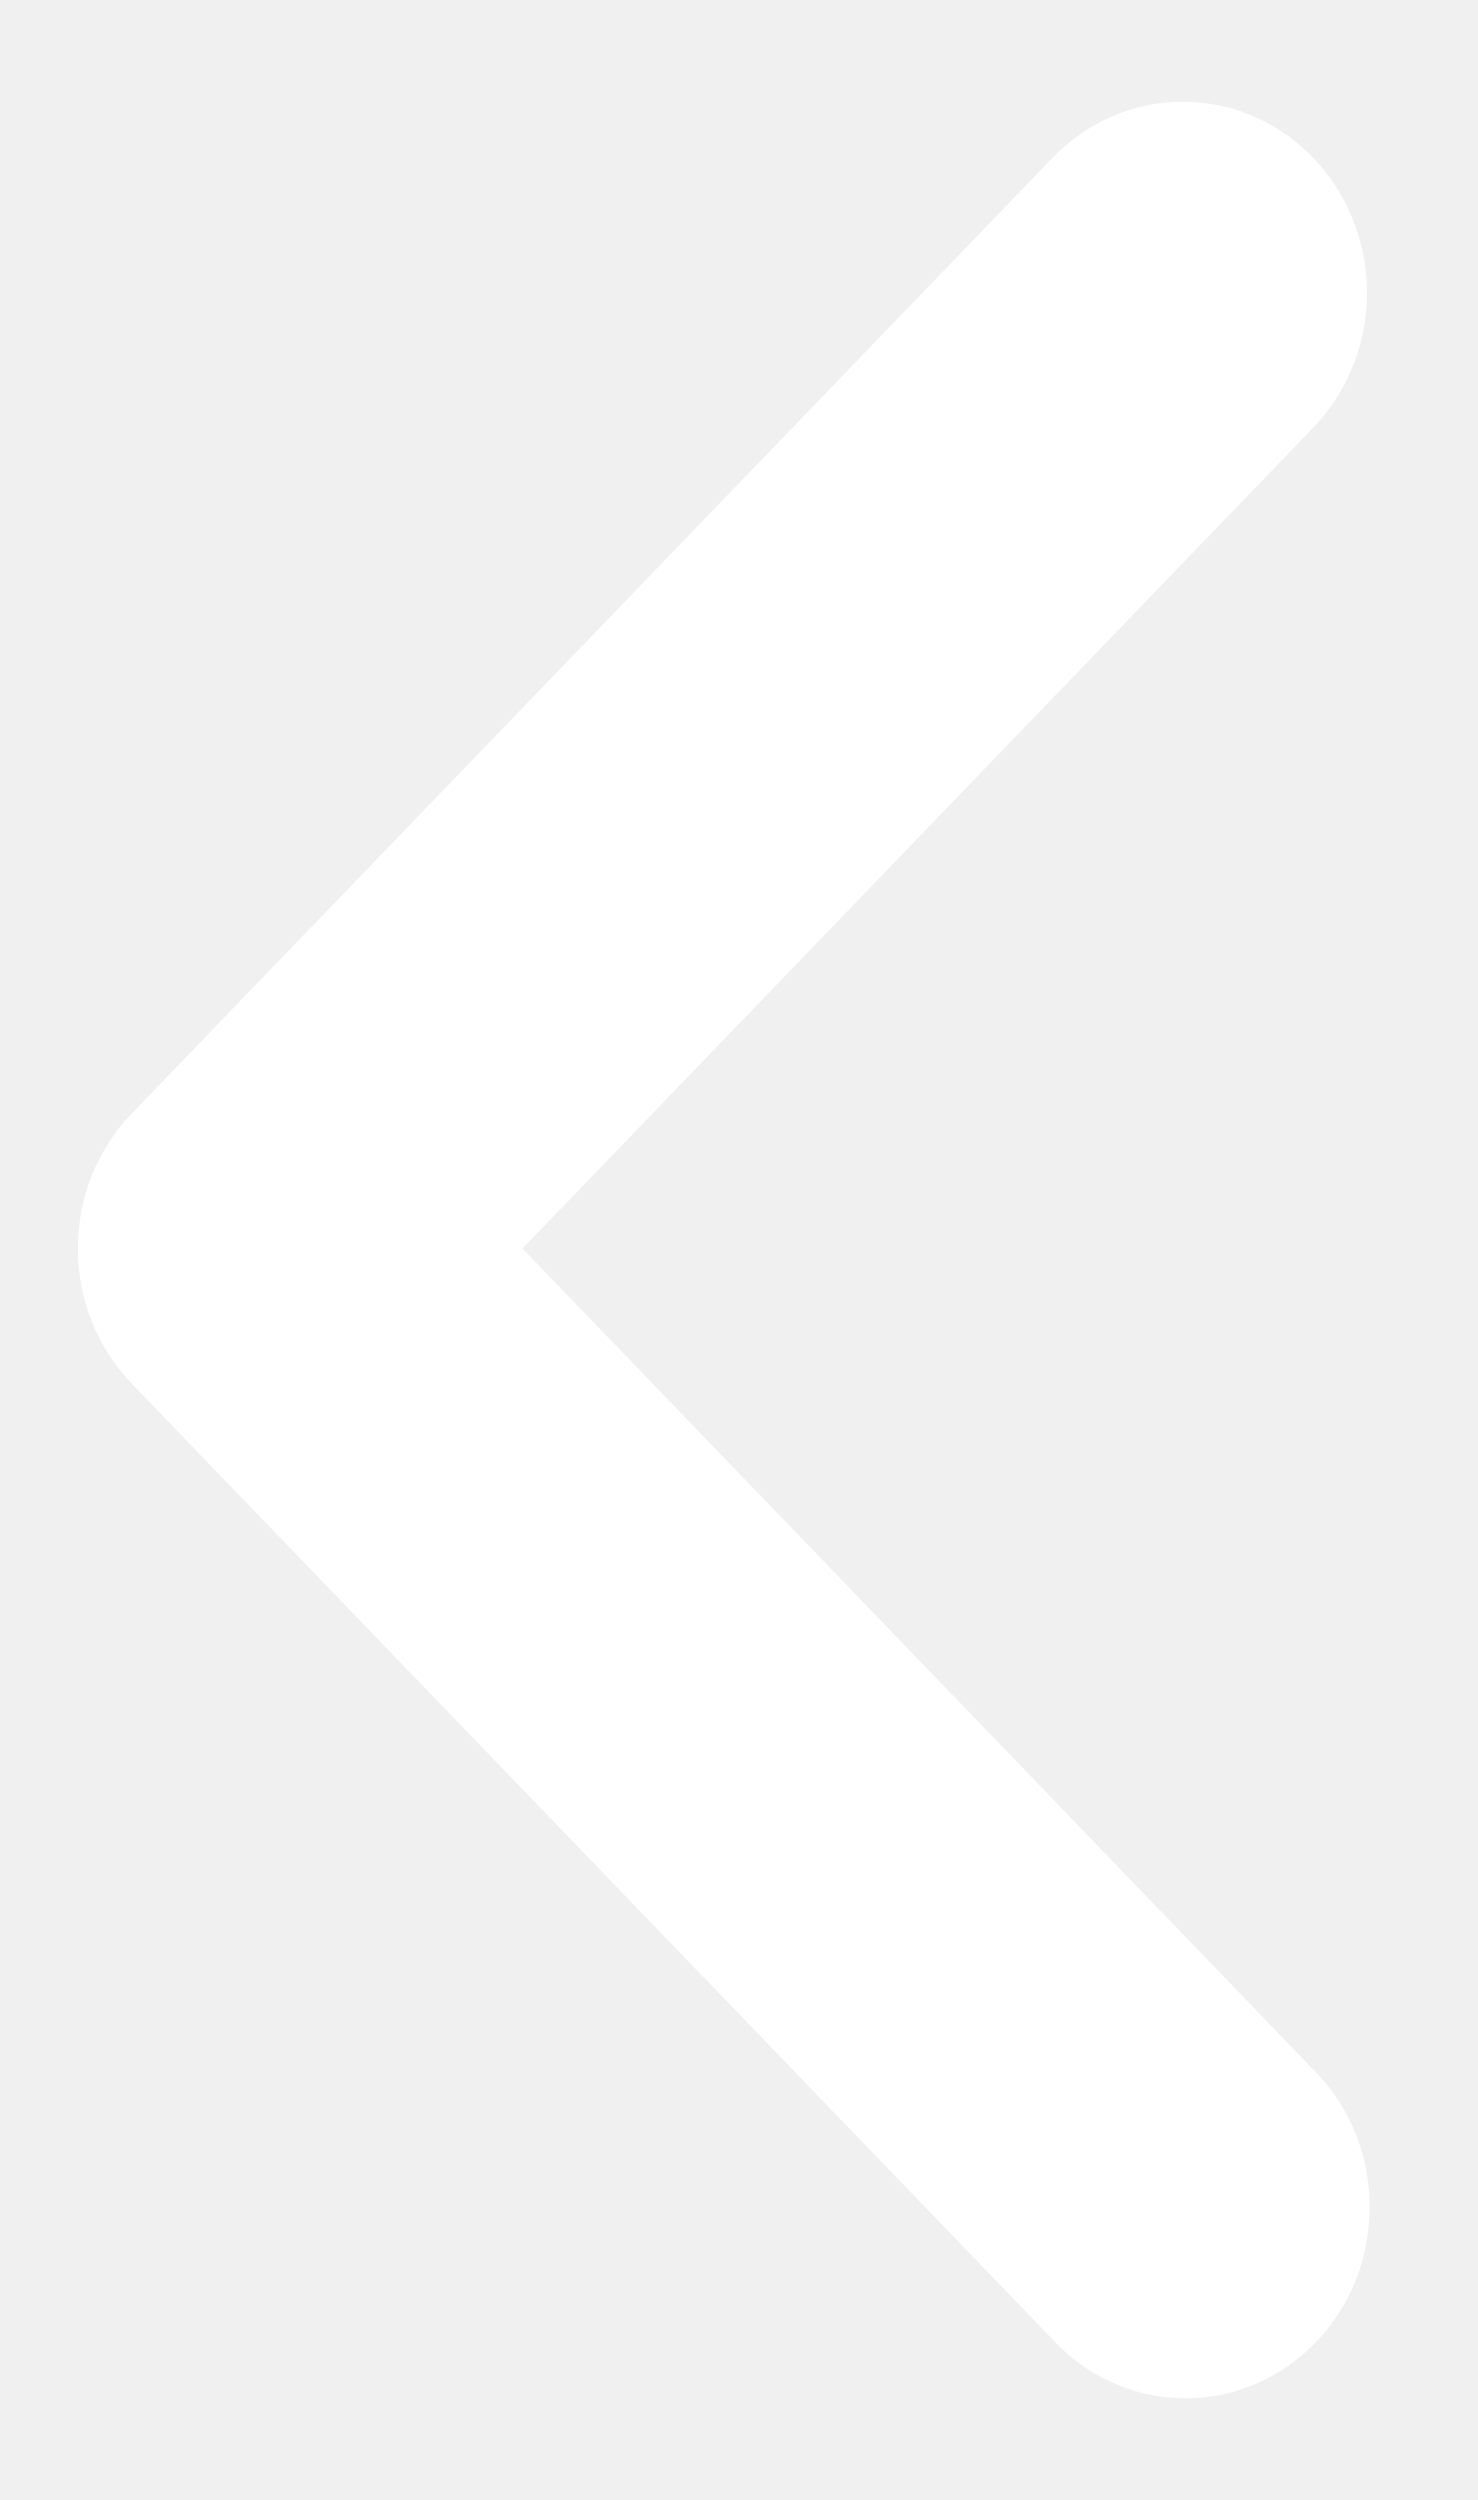
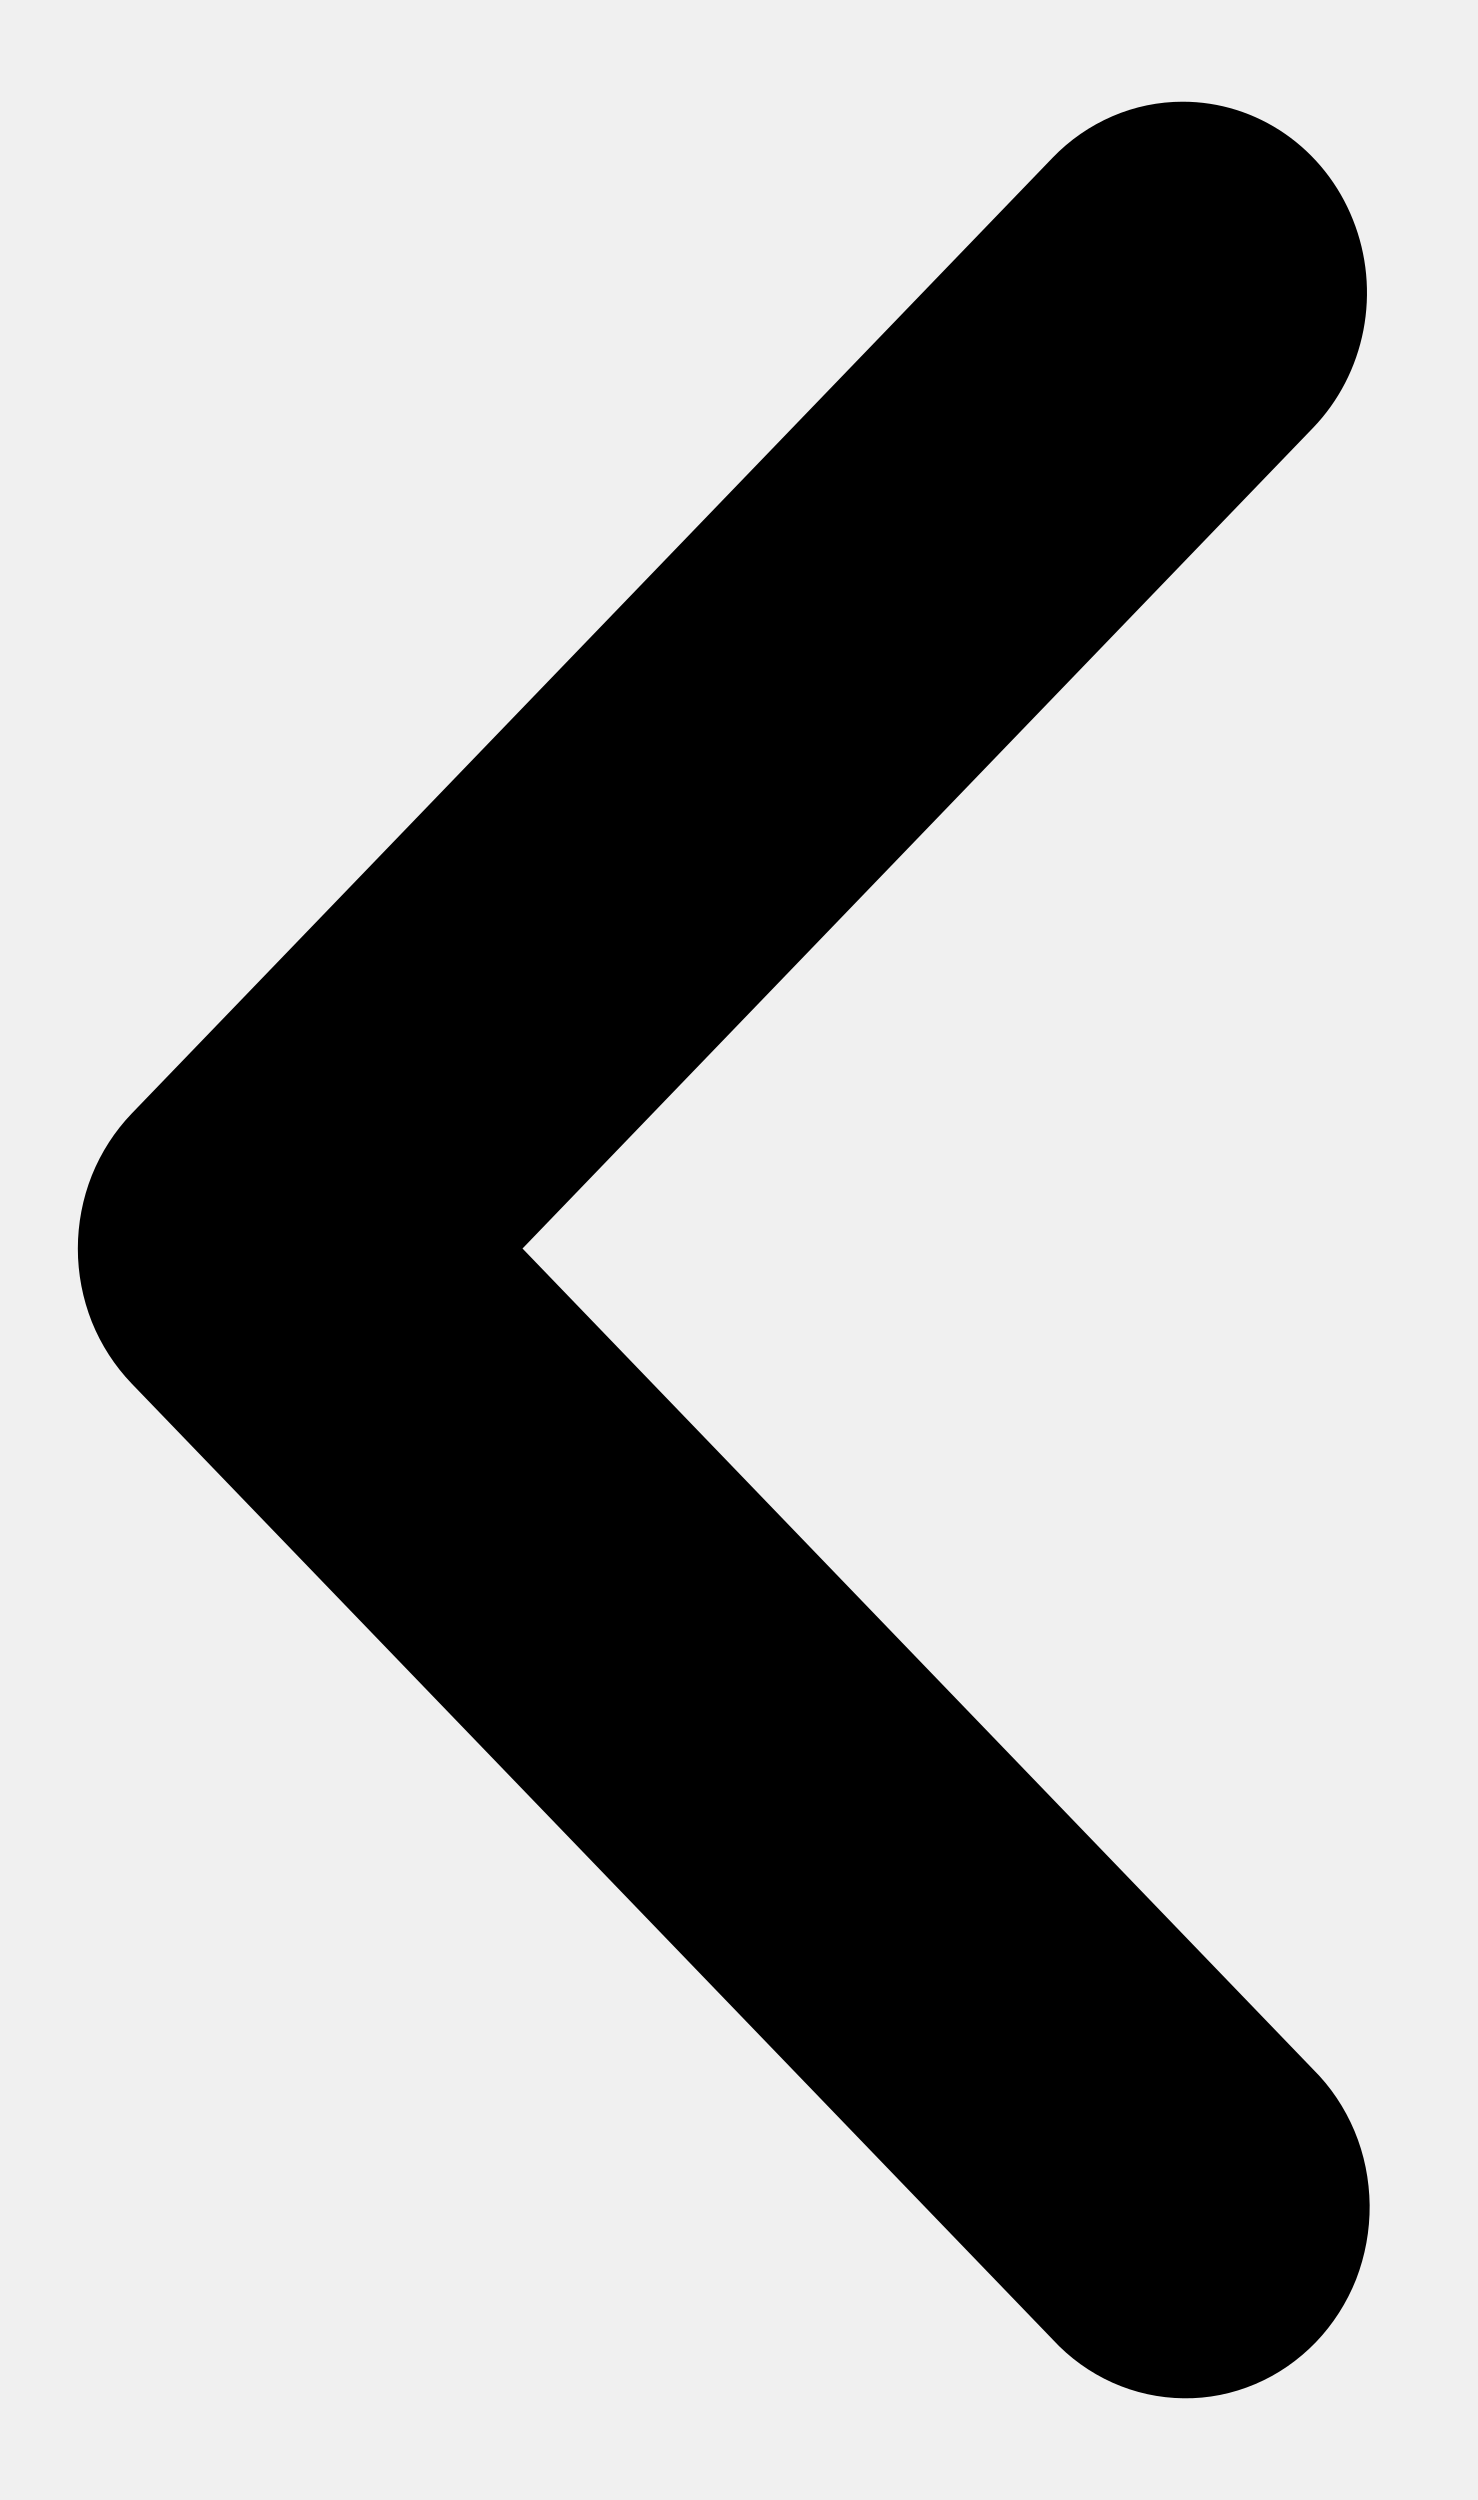
- <svg xmlns="http://www.w3.org/2000/svg" width="13" height="22" viewBox="0 0 13 22" fill="none">
-   <path fill-rule="evenodd" clip-rule="evenodd" d="M10.408 0.895C10.196 0.895 9.985 0.938 9.789 1.023C9.592 1.108 9.413 1.232 9.263 1.388L1.16 9.798C1.01 9.954 0.89 10.14 0.808 10.344C0.727 10.548 0.685 10.767 0.685 10.988C0.685 11.209 0.727 11.427 0.808 11.632C0.89 11.836 1.01 12.021 1.16 12.177L9.263 20.587C9.412 20.749 9.591 20.878 9.789 20.967C9.987 21.056 10.201 21.103 10.417 21.105C10.632 21.108 10.846 21.065 11.046 20.98C11.245 20.896 11.426 20.77 11.579 20.612C11.731 20.454 11.852 20.265 11.934 20.058C12.014 19.851 12.055 19.628 12.053 19.405C12.05 19.181 12.006 18.959 11.92 18.754C11.834 18.549 11.71 18.363 11.553 18.208L4.598 10.987L11.553 3.767C11.78 3.532 11.935 3.232 11.998 2.906C12.061 2.58 12.029 2.241 11.906 1.934C11.784 1.626 11.576 1.363 11.309 1.178C11.042 0.993 10.729 0.895 10.408 0.895Z" fill="white" />
+ <svg xmlns="http://www.w3.org/2000/svg" width="13" height="22" viewBox="0 0 13 22" fill="current">
+   <path fill-rule="evenodd" clip-rule="evenodd" d="M10.408 0.895C10.196 0.895 9.985 0.938 9.789 1.023C9.592 1.108 9.413 1.232 9.263 1.388L1.16 9.798C1.01 9.954 0.89 10.14 0.808 10.344C0.727 10.548 0.685 10.767 0.685 10.988C0.685 11.209 0.727 11.427 0.808 11.632C0.89 11.836 1.01 12.021 1.16 12.177L9.263 20.587C9.412 20.749 9.591 20.878 9.789 20.967C9.987 21.056 10.201 21.103 10.417 21.105C10.632 21.108 10.846 21.065 11.046 20.98C11.245 20.896 11.426 20.77 11.579 20.612C11.731 20.454 11.852 20.265 11.934 20.058C12.014 19.851 12.055 19.628 12.053 19.405C12.05 19.181 12.006 18.959 11.92 18.754C11.834 18.549 11.71 18.363 11.553 18.208L4.598 10.987L11.553 3.767C11.78 3.532 11.935 3.232 11.998 2.906C12.061 2.58 12.029 2.241 11.906 1.934C11.784 1.626 11.576 1.363 11.309 1.178C11.042 0.993 10.729 0.895 10.408 0.895Z" fill="current" />
</svg>
